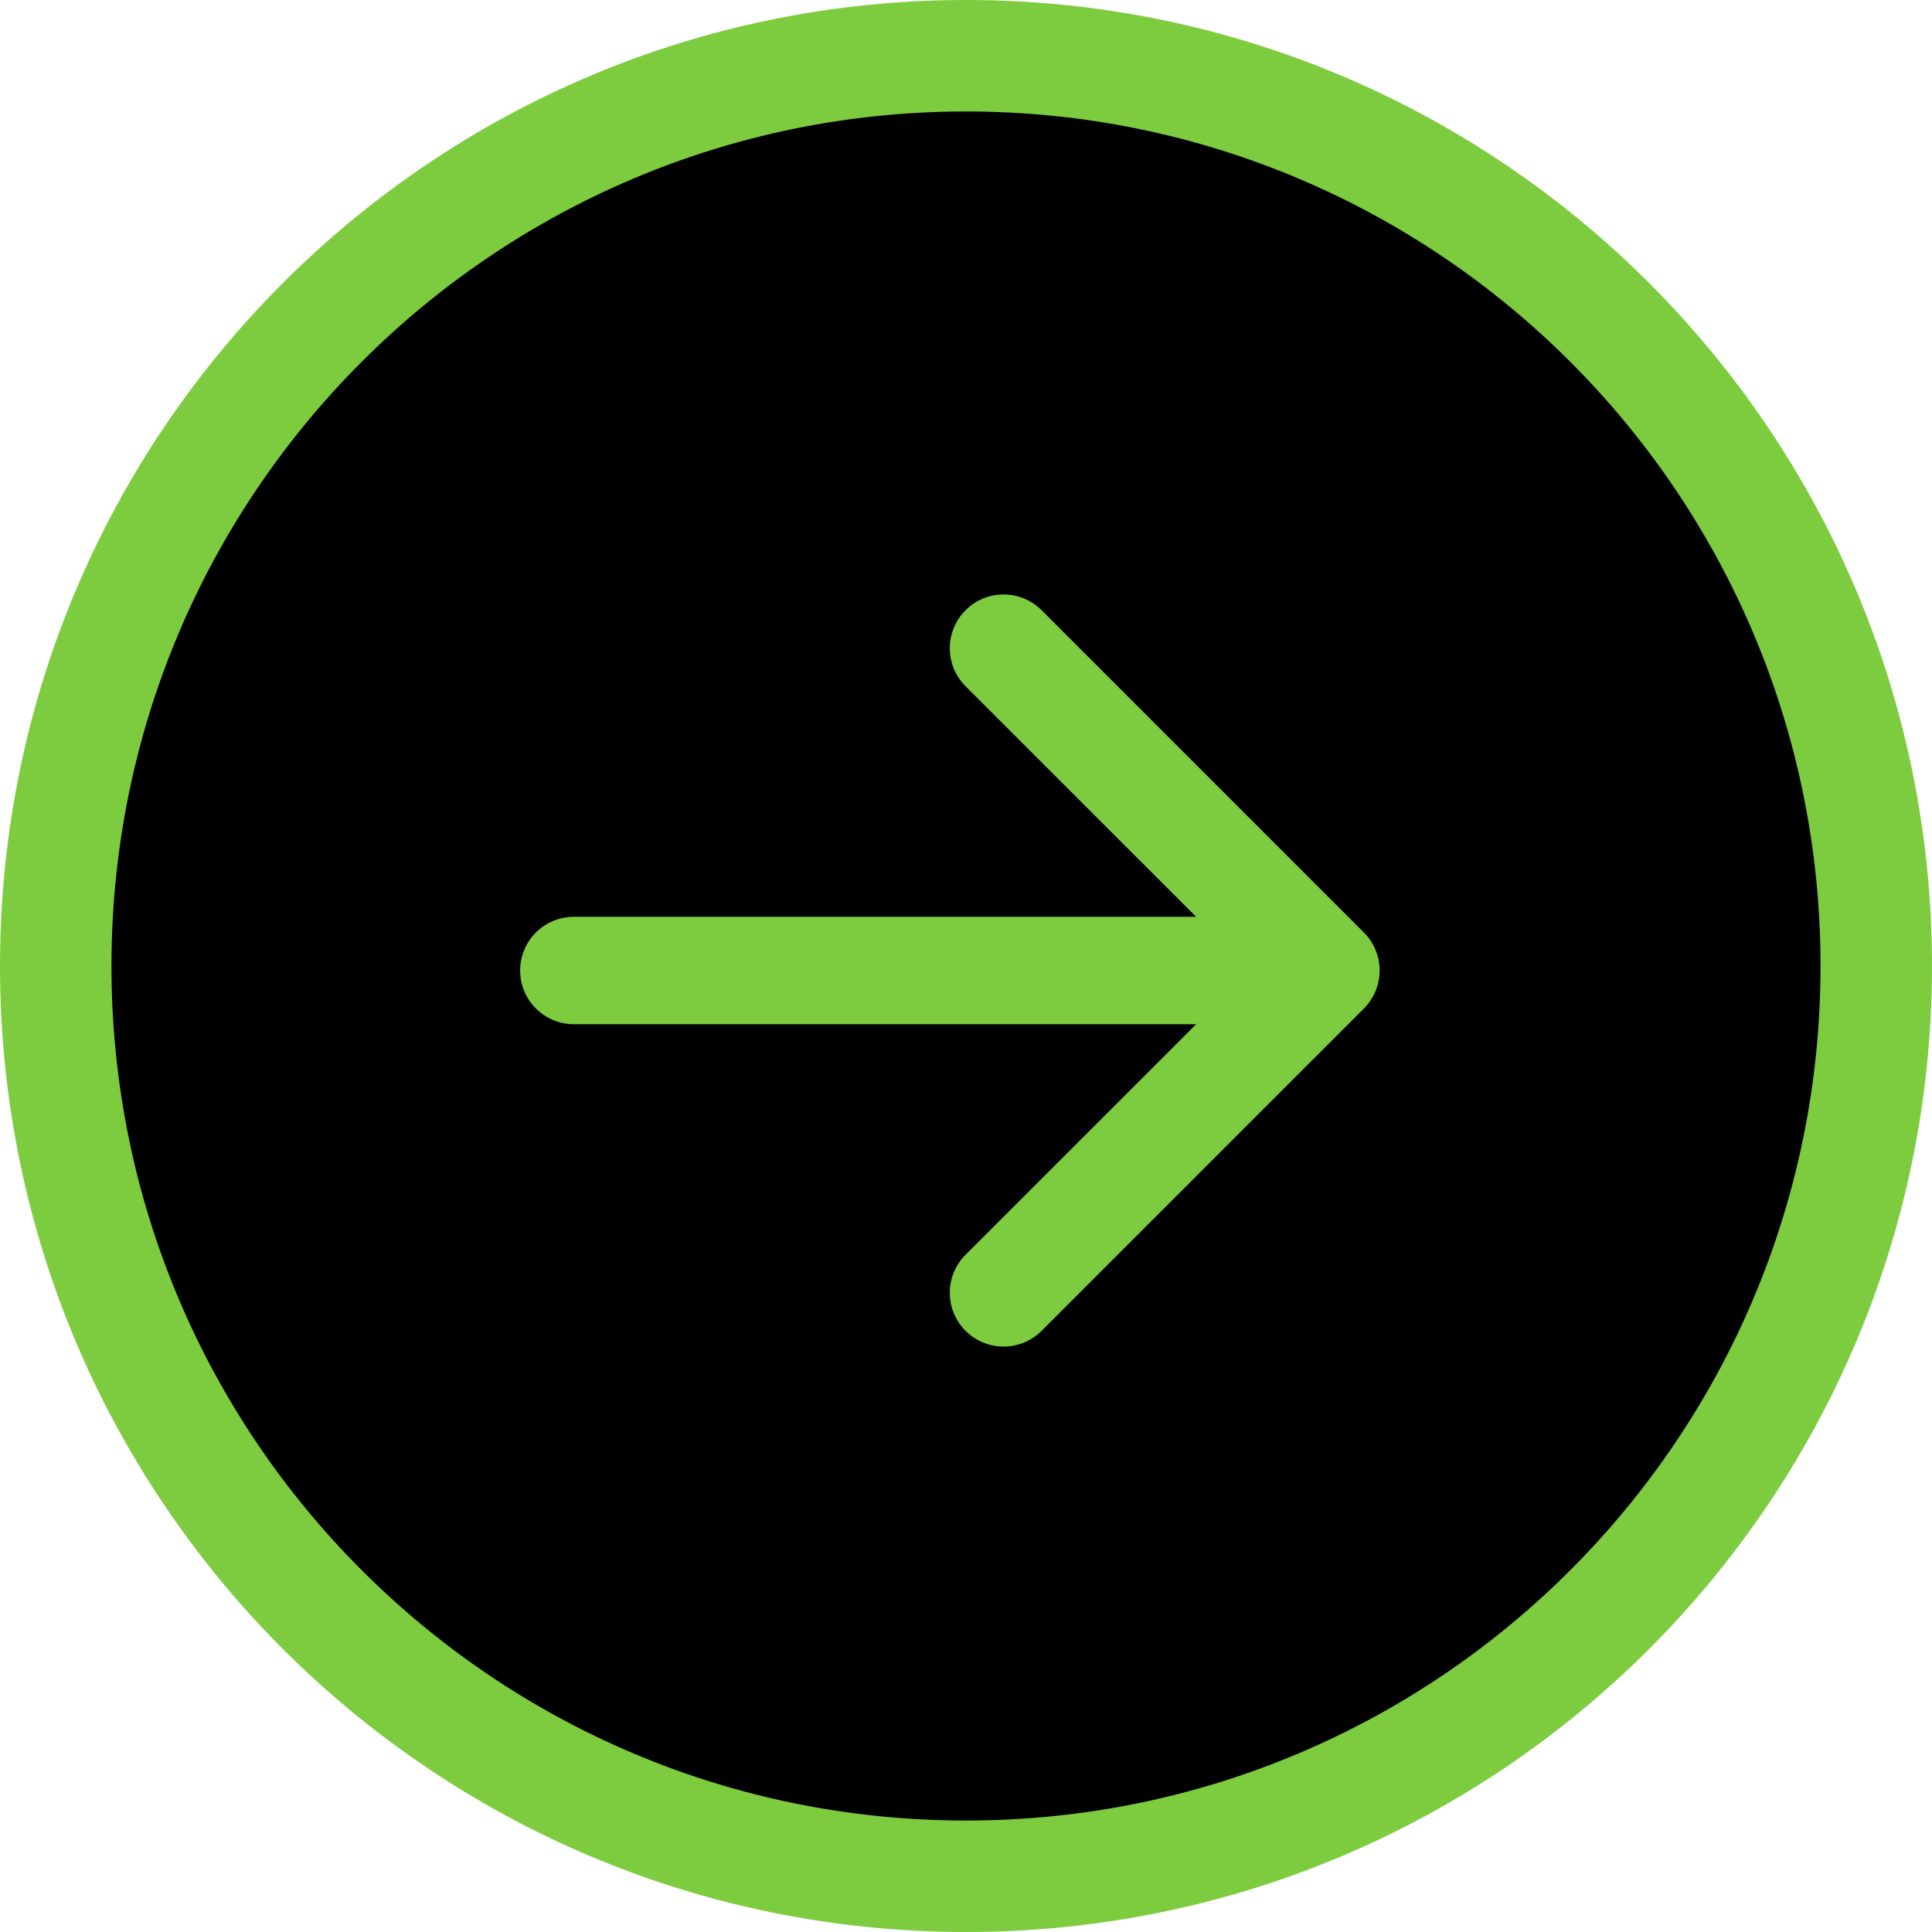
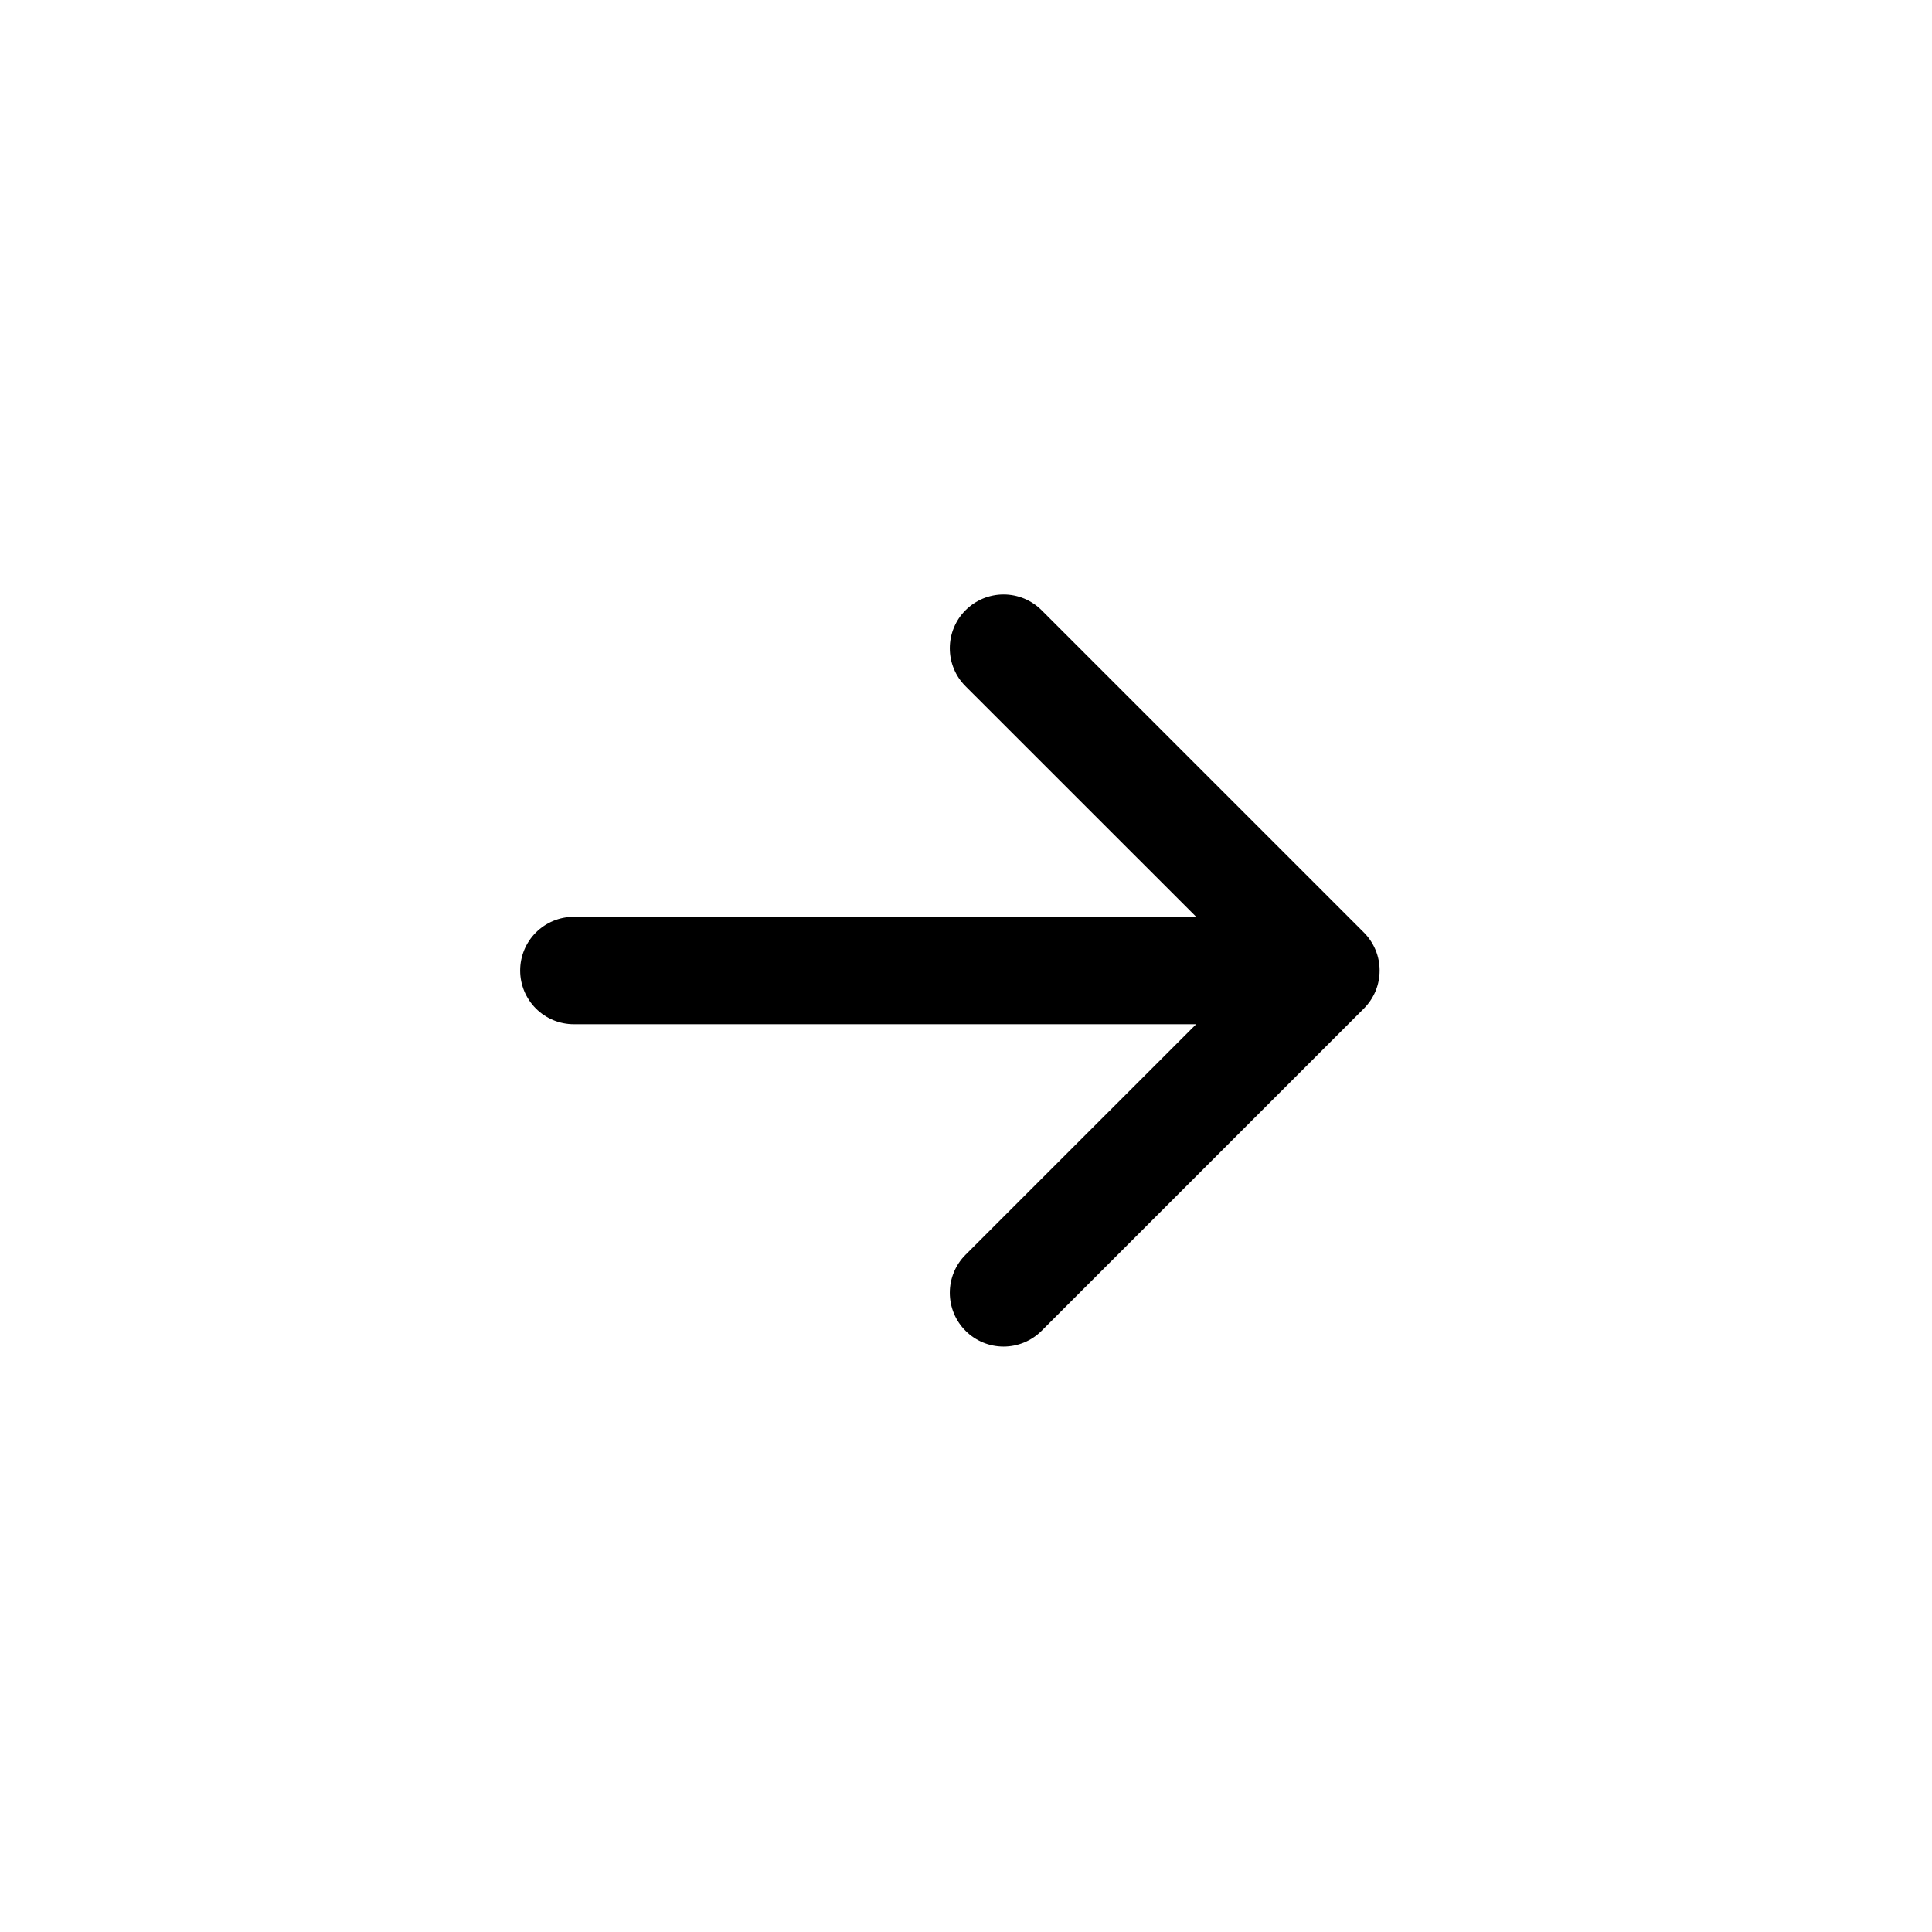
<svg xmlns="http://www.w3.org/2000/svg" width="52" height="52" viewBox="0 0 52 52" fill="none">
-   <circle cx="26" cy="26" r="24.5" fill="black" stroke="#7DCC40" stroke-width="3" />
-   <path fill-rule="evenodd" clip-rule="evenodd" d="M14 26.122C14 25.738 14.152 25.37 14.423 25.099C14.694 24.828 15.062 24.676 15.446 24.676L32.195 24.676L25.988 18.471C25.853 18.337 25.746 18.177 25.674 18.002C25.601 17.826 25.564 17.638 25.564 17.448C25.564 17.258 25.601 17.069 25.674 16.894C25.746 16.718 25.853 16.558 25.988 16.424C26.122 16.29 26.282 16.183 26.457 16.11C26.633 16.038 26.821 16 27.011 16C27.201 16 27.389 16.038 27.565 16.11C27.741 16.183 27.9 16.29 28.035 16.424L36.709 25.098C36.843 25.232 36.95 25.392 37.023 25.568C37.096 25.743 37.133 25.931 37.133 26.122C37.133 26.312 37.096 26.5 37.023 26.676C36.95 26.851 36.843 27.011 36.709 27.145L28.035 35.819C27.763 36.091 27.395 36.243 27.011 36.243C26.627 36.243 26.259 36.091 25.988 35.819C25.716 35.548 25.564 35.18 25.564 34.796C25.564 34.412 25.716 34.044 25.988 33.772L32.195 27.567L15.446 27.567C15.062 27.567 14.694 27.415 14.423 27.144C14.152 26.873 14 26.505 14 26.122Z" fill="#7DCC40" />
+   <circle cx="26" cy="26" r="24.5" fill="transparent" stroke="bal" stroke-width="3" />
+   <path fill-rule="evenodd" clip-rule="evenodd" d="M14 26.122C14 25.738 14.152 25.37 14.423 25.099C14.694 24.828 15.062 24.676 15.446 24.676L32.195 24.676L25.988 18.471C25.853 18.337 25.746 18.177 25.674 18.002C25.601 17.826 25.564 17.638 25.564 17.448C25.564 17.258 25.601 17.069 25.674 16.894C25.746 16.718 25.853 16.558 25.988 16.424C26.122 16.29 26.282 16.183 26.457 16.11C26.633 16.038 26.821 16 27.011 16C27.201 16 27.389 16.038 27.565 16.11C27.741 16.183 27.9 16.29 28.035 16.424L36.709 25.098C36.843 25.232 36.95 25.392 37.023 25.568C37.096 25.743 37.133 25.931 37.133 26.122C37.133 26.312 37.096 26.5 37.023 26.676C36.95 26.851 36.843 27.011 36.709 27.145L28.035 35.819C27.763 36.091 27.395 36.243 27.011 36.243C26.627 36.243 26.259 36.091 25.988 35.819C25.716 35.548 25.564 35.18 25.564 34.796C25.564 34.412 25.716 34.044 25.988 33.772L32.195 27.567L15.446 27.567C15.062 27.567 14.694 27.415 14.423 27.144C14.152 26.873 14 26.505 14 26.122Z" fill="black" />
</svg>
